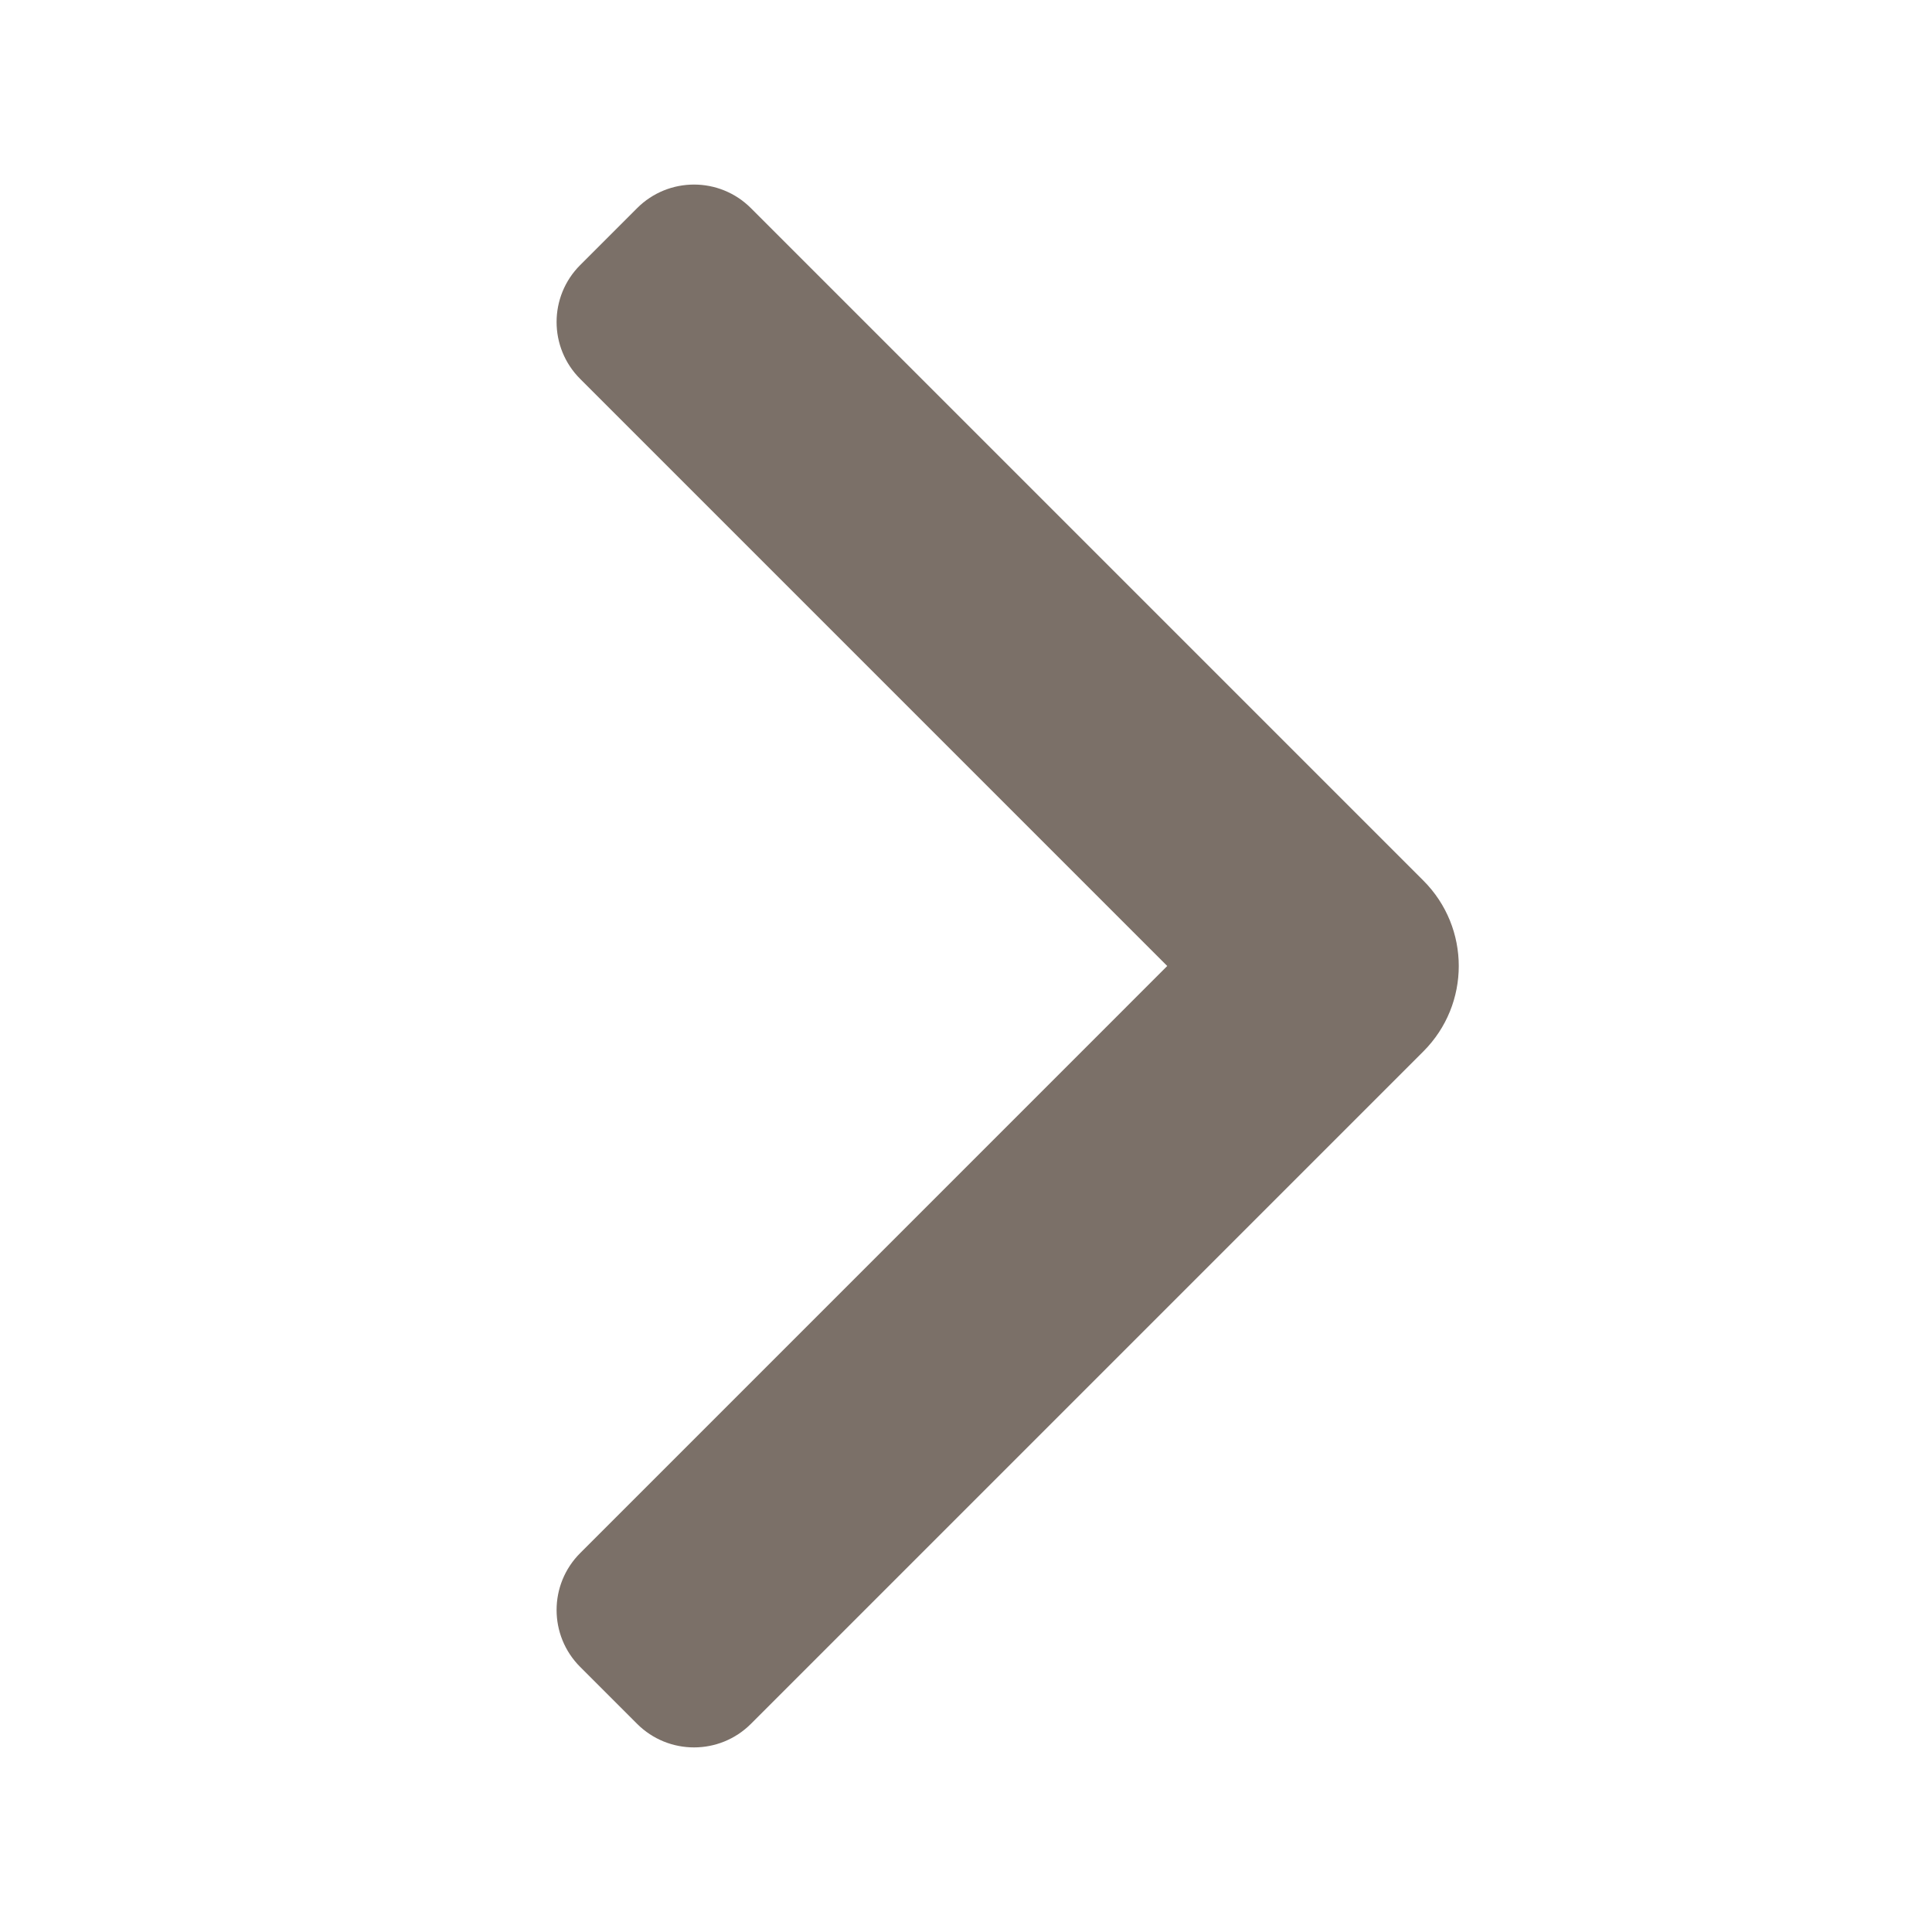
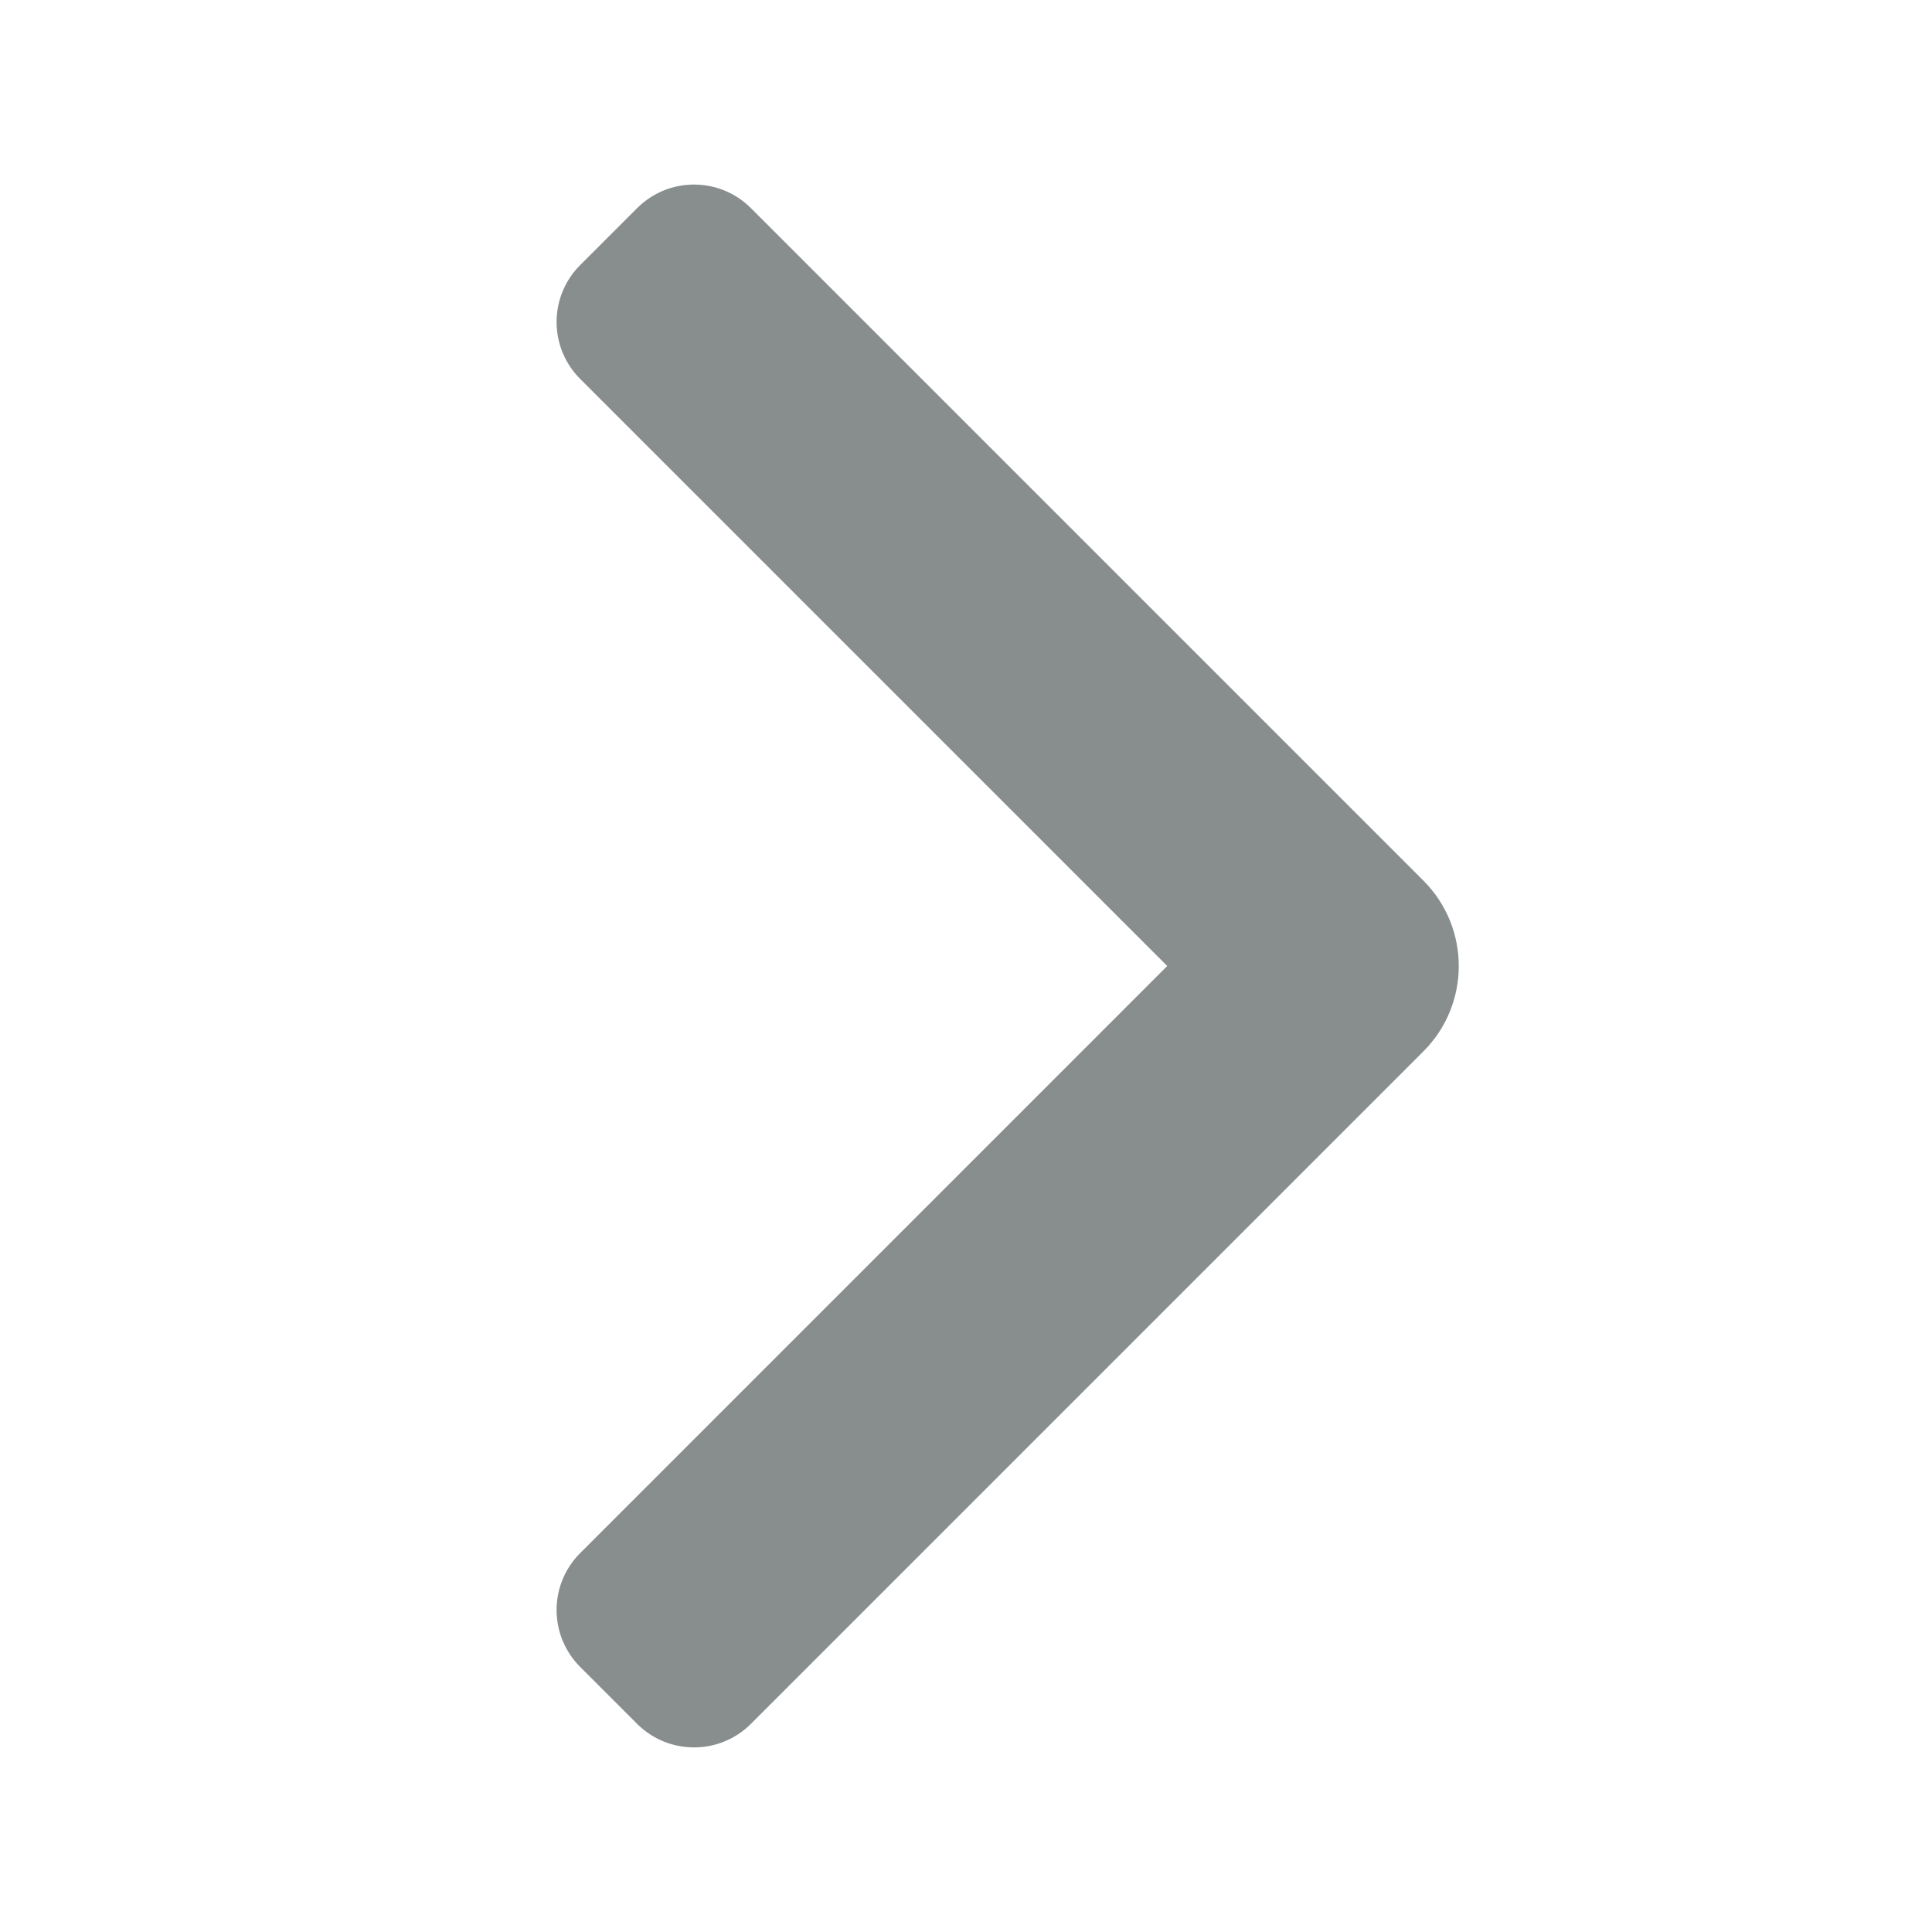
<svg xmlns="http://www.w3.org/2000/svg" width="50" height="50" viewBox="0 0 50 50" fill="none">
-   <path fill-rule="evenodd" clip-rule="evenodd" d="M15.015 43.14C14.201 42.326 14.201 41.007 15.015 40.194L30.208 25L15.015 9.806C14.201 8.993 14.201 7.674 15.015 6.86L16.488 5.387C17.302 4.573 18.621 4.573 19.434 5.387L36.837 22.79C38.058 24.011 38.058 25.989 36.837 27.21L19.434 44.613C18.621 45.426 17.302 45.426 16.488 44.613L15.015 43.14Z" fill="#7B7068" />
+   <g opacity="0.5">
+     <path fill-rule="evenodd" clip-rule="evenodd" d="M15.015 43.14C14.201 42.326 14.201 41.007 15.015 40.194L30.208 25L15.015 9.806C14.201 8.993 14.201 7.674 15.015 6.86L16.488 5.387C17.302 4.573 18.621 4.573 19.434 5.387L36.837 22.79C38.058 24.011 38.058 25.989 36.837 27.21L19.434 44.613C18.621 45.426 17.302 45.426 16.488 44.613L15.015 43.14Z" fill="#121B1C" />
+   </g>
</svg>
